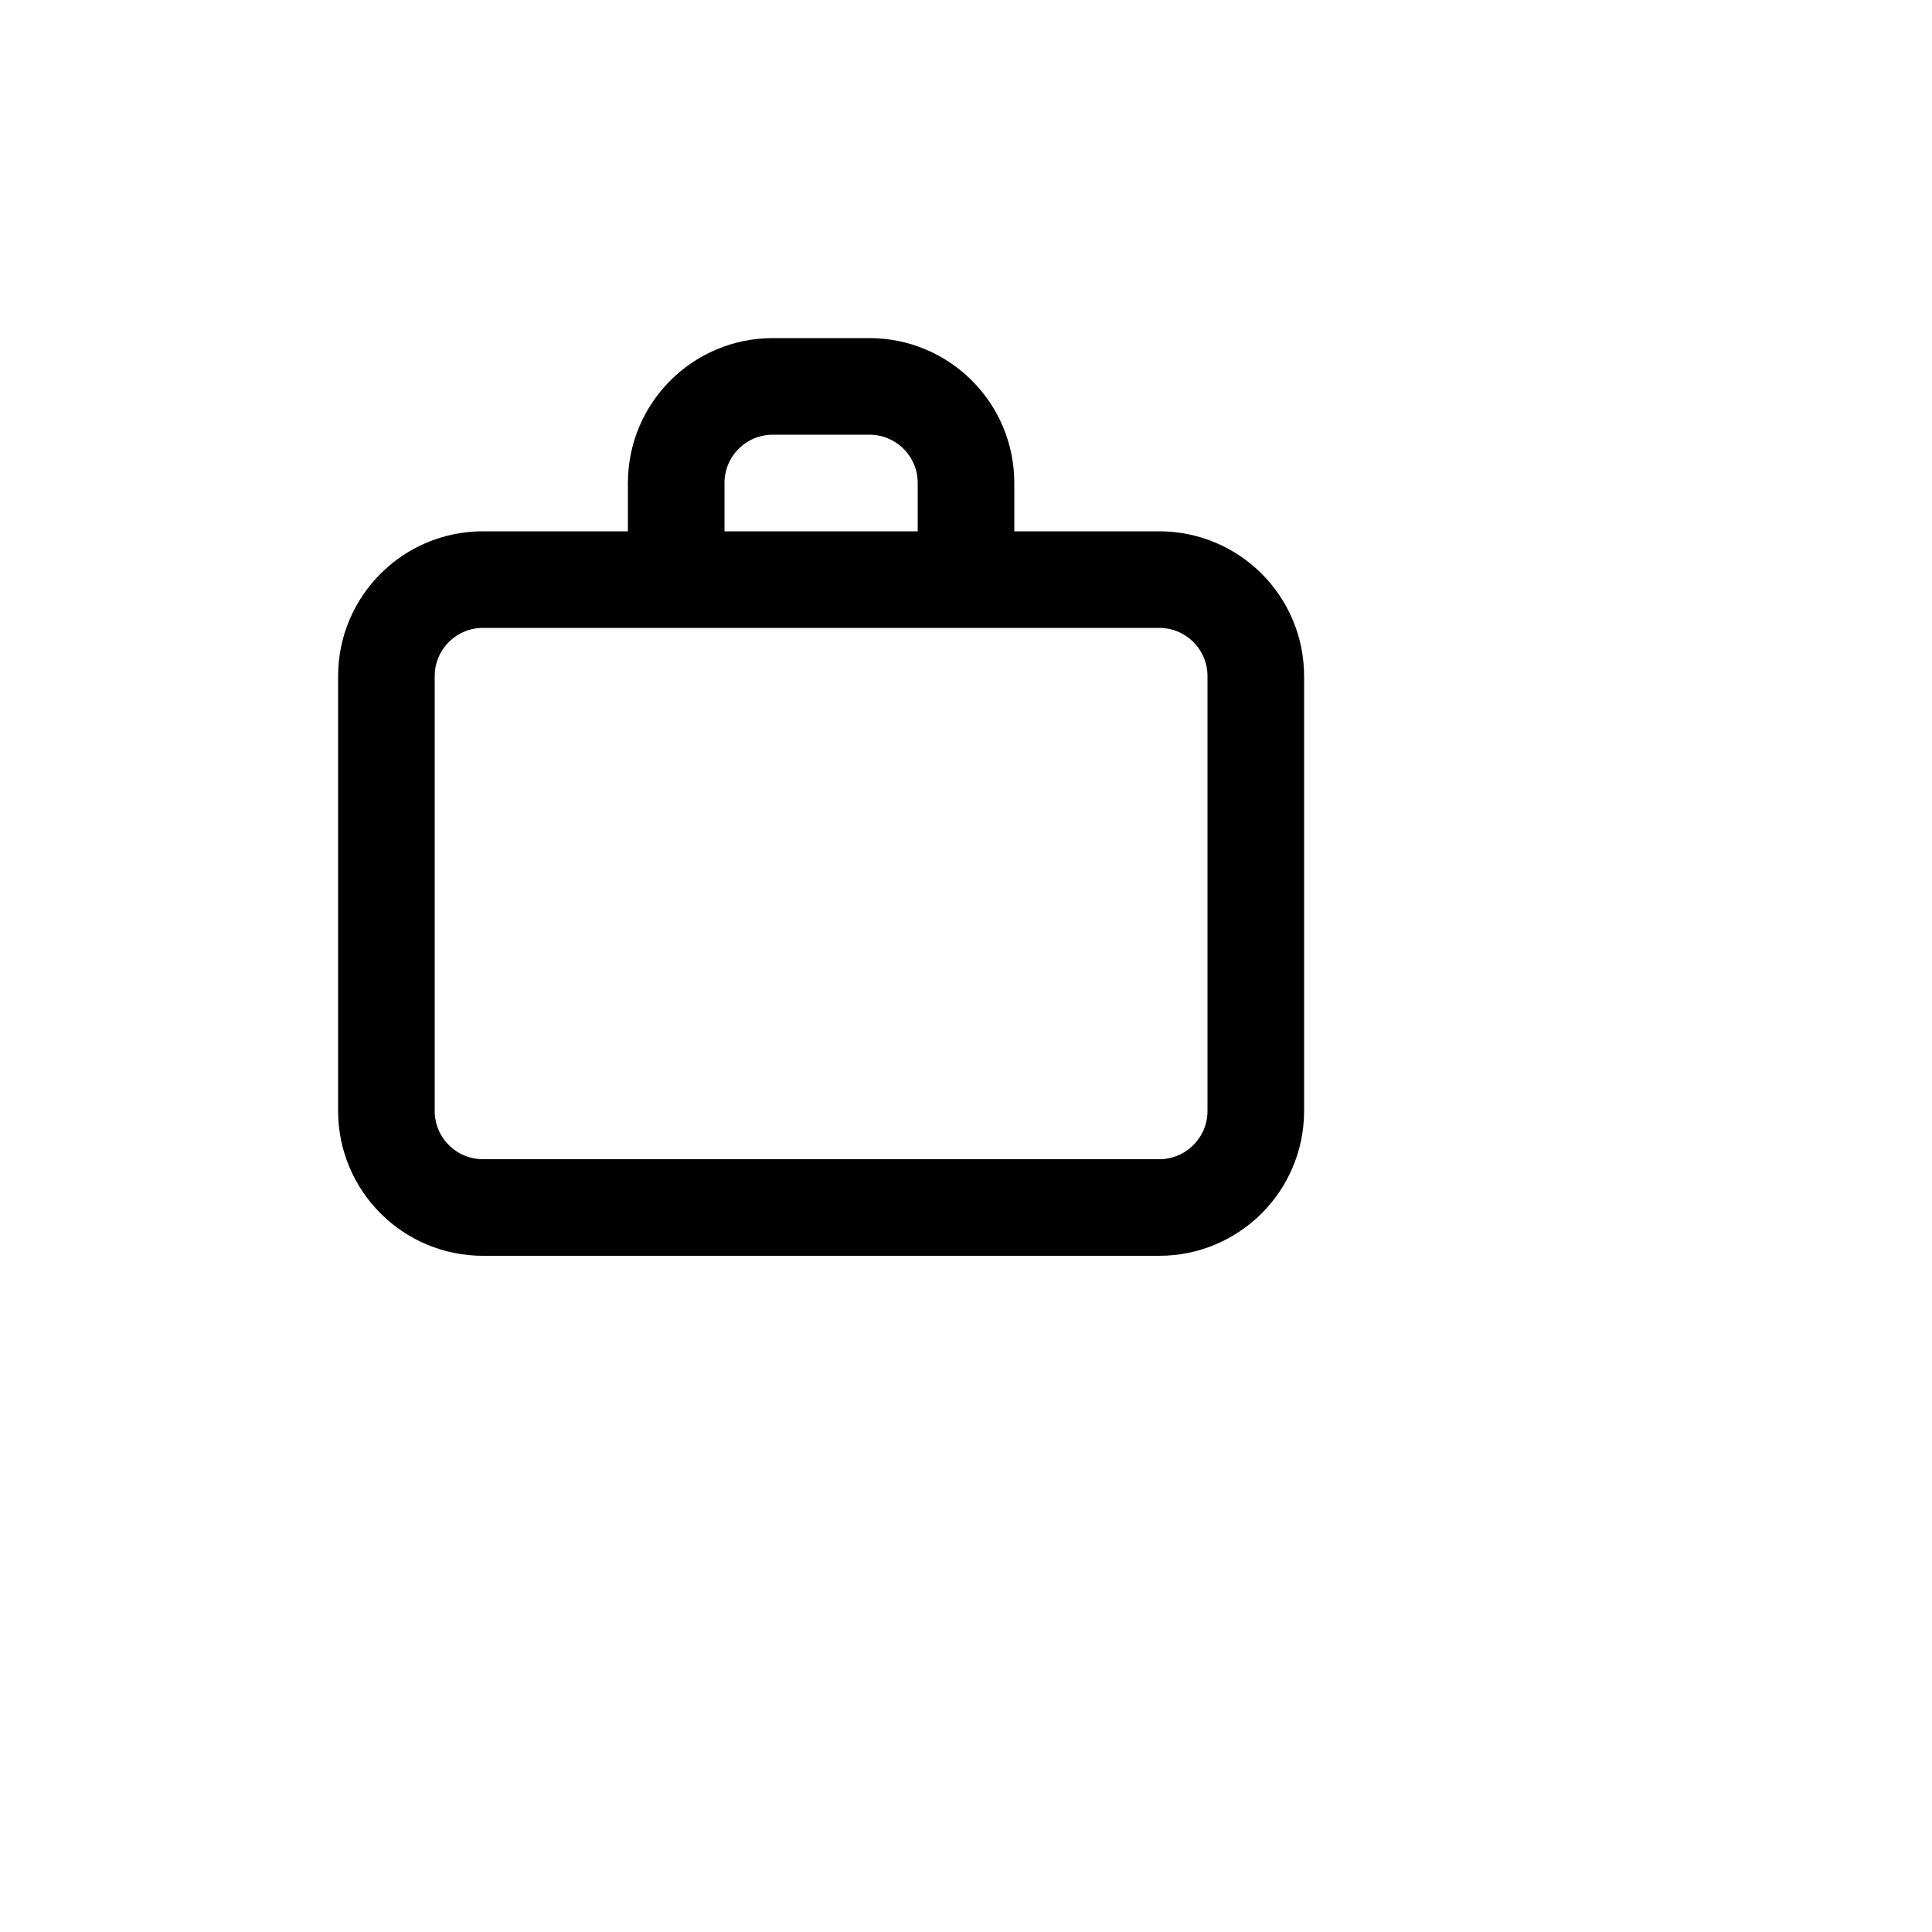
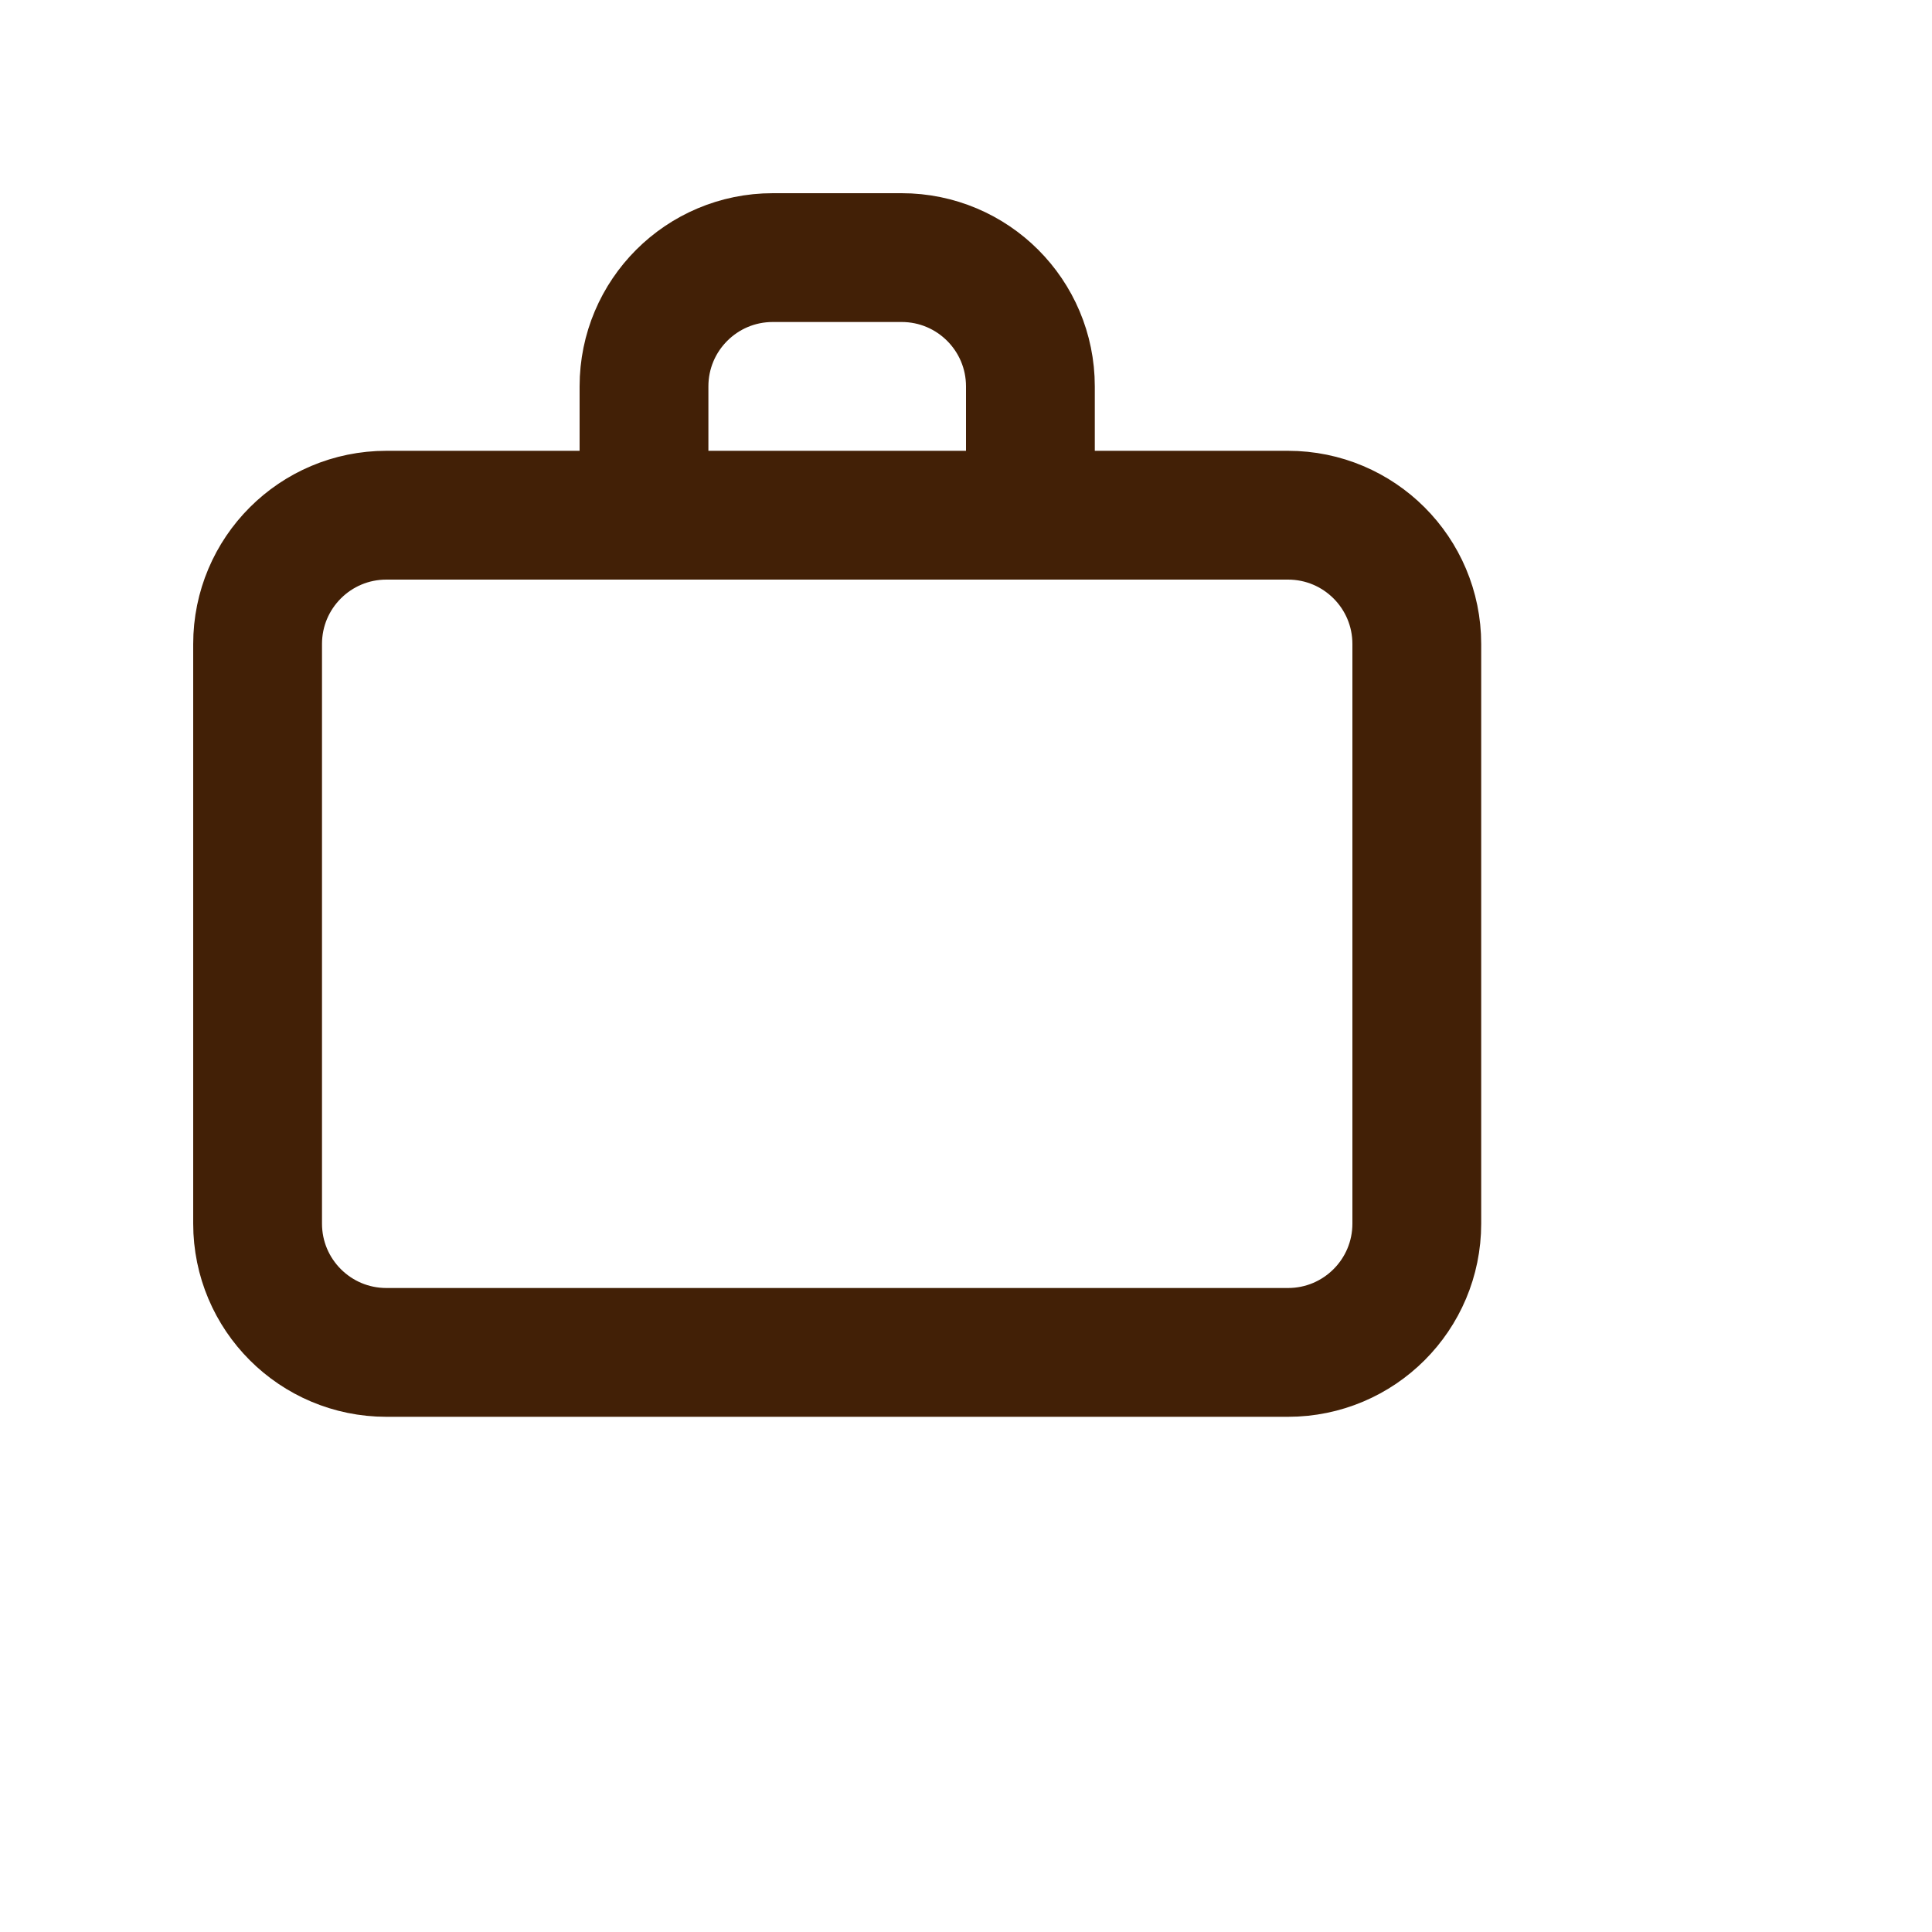
- <svg xmlns="http://www.w3.org/2000/svg" width="800px" height="800px" viewBox="-5 -5 40 40" fill="none">
-   <path d="M9 7H5C3.895 7 3 7.895 3 9V18C3 19.105 3.895 20 5 20H19C20.105 20 21 19.105 21 18V9C21 7.895 20.105 7 19 7H15M9 7V5C9 3.895 9.895 3 11 3H13C14.105 3 15 3.895 15 5V7M9 7H15" stroke="#000000" stroke-width="2" stroke-linecap="round" stroke-linejoin="round" />
+ <svg xmlns="http://www.w3.org/2000/svg" width="800px" height="800px" viewBox="-1 -1 30 30" fill="none">
+   <path d="M9 7H5C3.895 7 3 7.895 3 9V18C3 19.105 3.895 20 5 20H19C20.105 20 21 19.105 21 18V9C21 7.895 20.105 7 19 7H15M9 7V5C9 3.895 9.895 3 11 3H13C14.105 3 15 3.895 15 5V7M9 7H15" stroke="#422006" stroke-width="2" stroke-linecap="round" stroke-linejoin="round" />
</svg>
